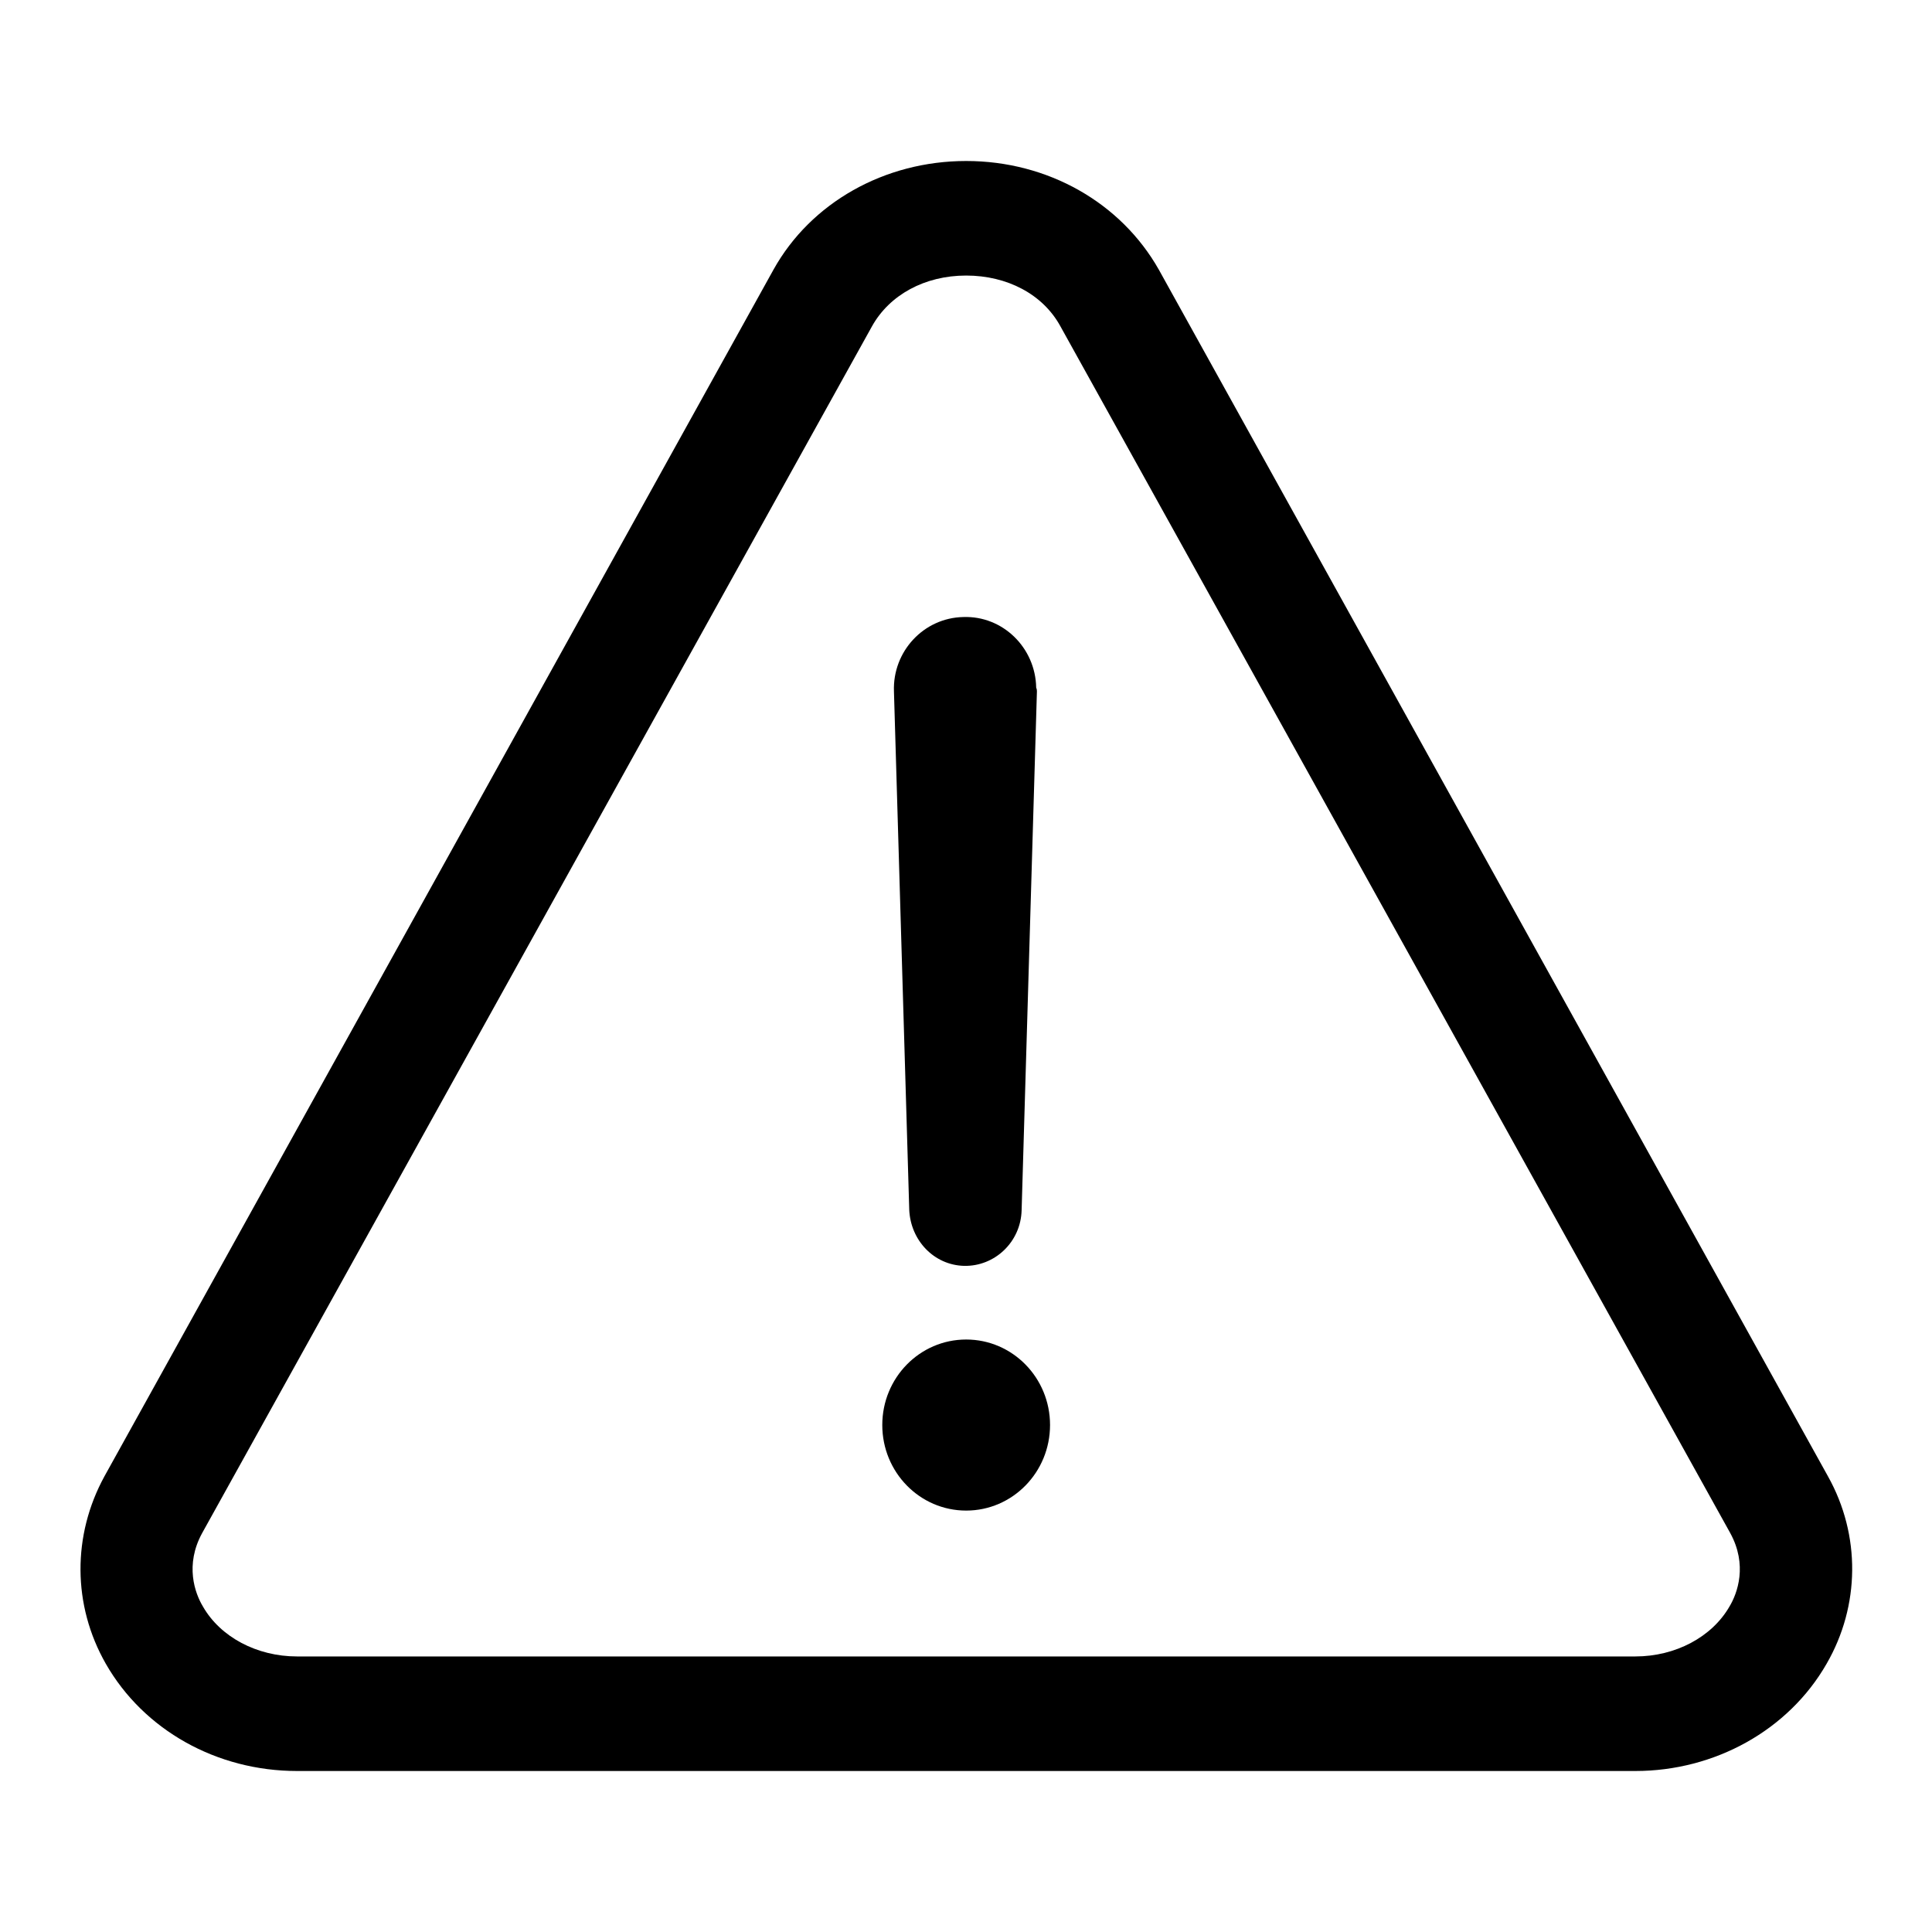
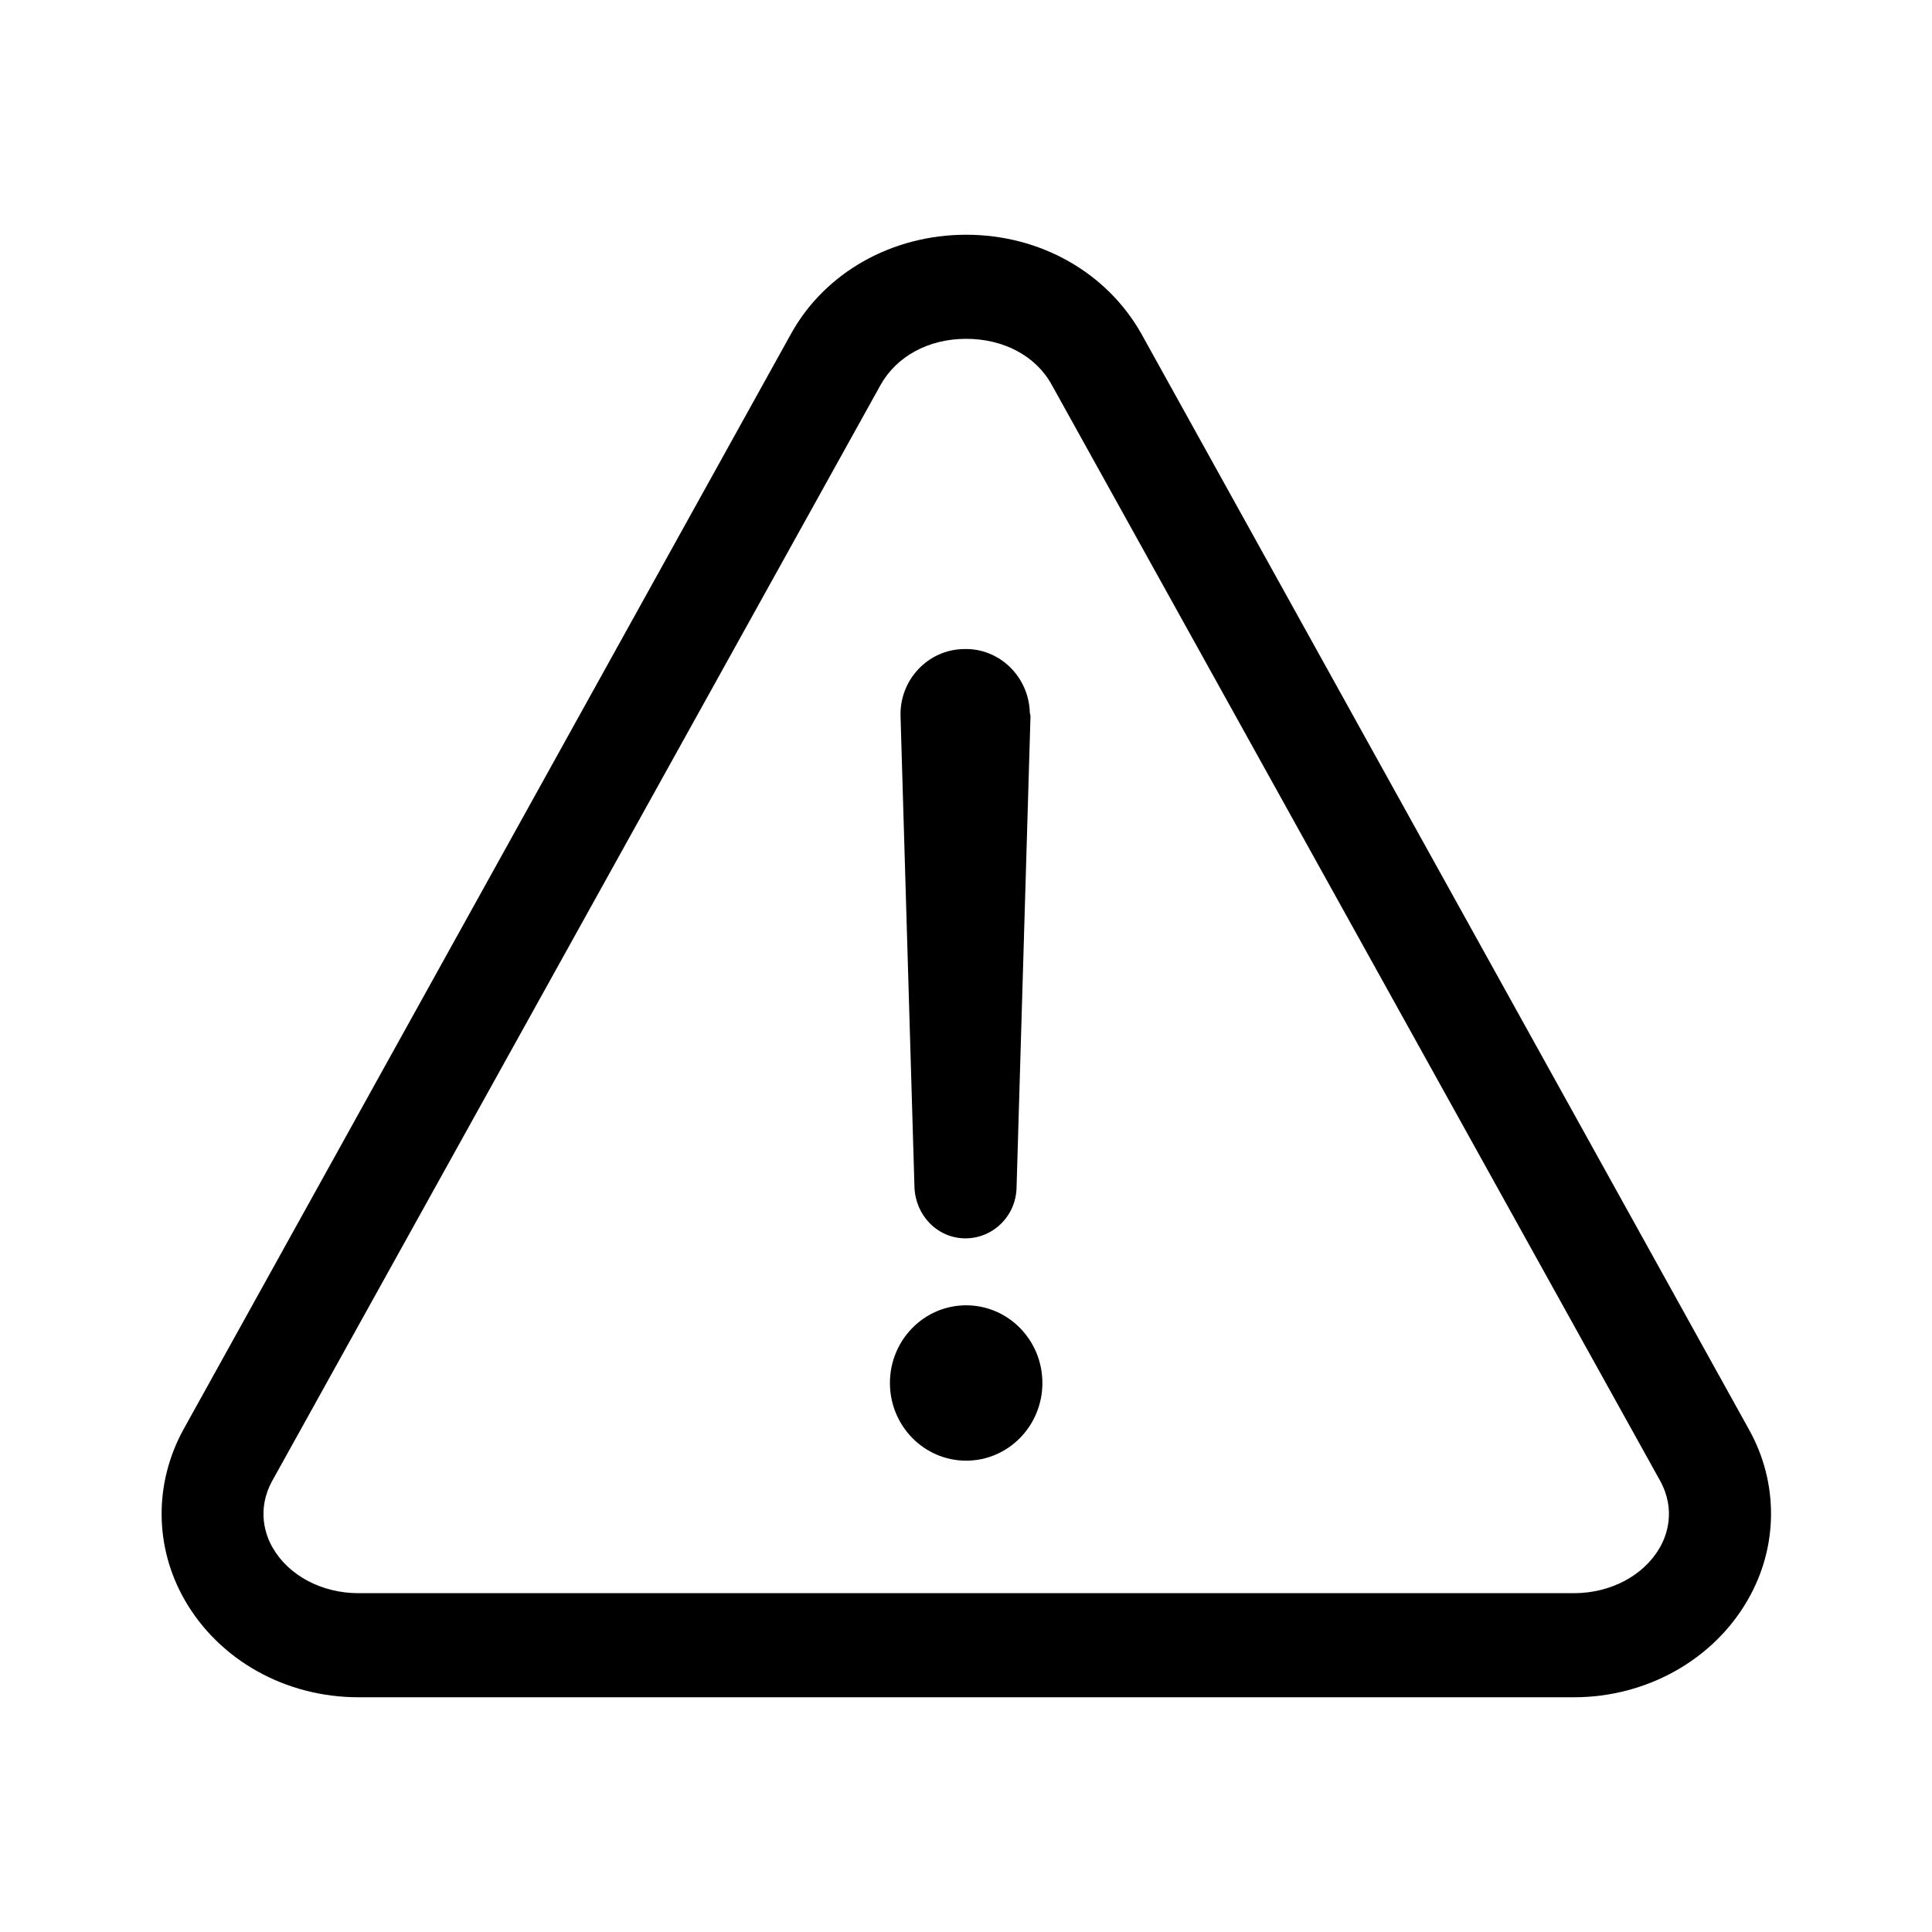
<svg xmlns="http://www.w3.org/2000/svg" width="24" height="24" viewBox="0 0 24 24" fill="none">
-   <path d="M20.315 22H3.69C2.693 22 1.786 21.492 1.315 20.669C0.898 19.939 0.898 19.07 1.297 18.34L9.609 3.349C10.072 2.518 10.987 2 12.002 2C13.018 2 13.924 2.518 14.395 3.349L22.708 18.34C23.116 19.07 23.107 19.948 22.69 20.669C22.218 21.492 21.303 22 20.315 22ZM2.512 19.043C2.294 19.44 2.421 19.791 2.521 19.957C2.738 20.336 3.191 20.577 3.69 20.577H20.315C20.813 20.577 21.266 20.336 21.484 19.957C21.584 19.791 21.711 19.44 21.493 19.043L13.172 4.052C12.954 3.654 12.51 3.423 12.002 3.423C11.486 3.423 11.05 3.664 10.833 4.052L2.512 19.043Z" fill="black" />
-   <path d="M12.881 8.59L12.691 15.031C12.682 15.429 12.356 15.734 11.975 15.725C11.603 15.715 11.313 15.41 11.295 15.031L11.105 8.59C11.086 8.091 11.476 7.675 11.966 7.665C12.455 7.647 12.863 8.044 12.872 8.543C12.881 8.562 12.881 8.58 12.881 8.59Z" fill="black" />
-   <path d="M12.002 18.765C12.578 18.765 13.044 18.289 13.044 17.702C13.044 17.115 12.578 16.64 12.002 16.64C11.426 16.64 10.96 17.115 10.96 17.702C10.96 18.289 11.426 18.765 12.002 18.765Z" fill="black" />
+   <path d="M19.553 21.084H4.452C3.546 21.084 2.722 20.622 2.294 19.875C1.915 19.212 1.915 18.423 2.278 17.759L9.829 4.142C10.249 3.386 11.08 2.916 12.002 2.916C12.925 2.916 13.748 3.386 14.176 4.142L21.727 17.759C22.098 18.423 22.09 19.22 21.711 19.875C21.282 20.622 20.451 21.084 19.553 21.084ZM3.381 18.397C3.184 18.758 3.299 19.077 3.389 19.229C3.587 19.573 3.999 19.791 4.452 19.791H19.553C20.006 19.791 20.418 19.573 20.616 19.229C20.706 19.077 20.821 18.758 20.624 18.397L13.065 4.78C12.867 4.419 12.464 4.209 12.002 4.209C11.533 4.209 11.138 4.427 10.94 4.78L3.381 18.397Z" fill="black" />
+   <path d="M12.801 8.902L12.628 14.754C12.62 15.115 12.323 15.392 11.978 15.383C11.64 15.375 11.376 15.098 11.36 14.754L11.187 8.902C11.171 8.449 11.525 8.071 11.969 8.063C12.414 8.046 12.784 8.407 12.793 8.86C12.801 8.877 12.801 8.894 12.801 8.902Z" fill="black" />
+   <path d="M12.002 18.145C12.525 18.145 12.949 17.713 12.949 17.18C12.949 16.647 12.525 16.215 12.002 16.215C11.479 16.215 11.055 16.647 11.055 17.18C11.055 17.713 11.479 18.145 12.002 18.145Z" fill="black" />
</svg>
